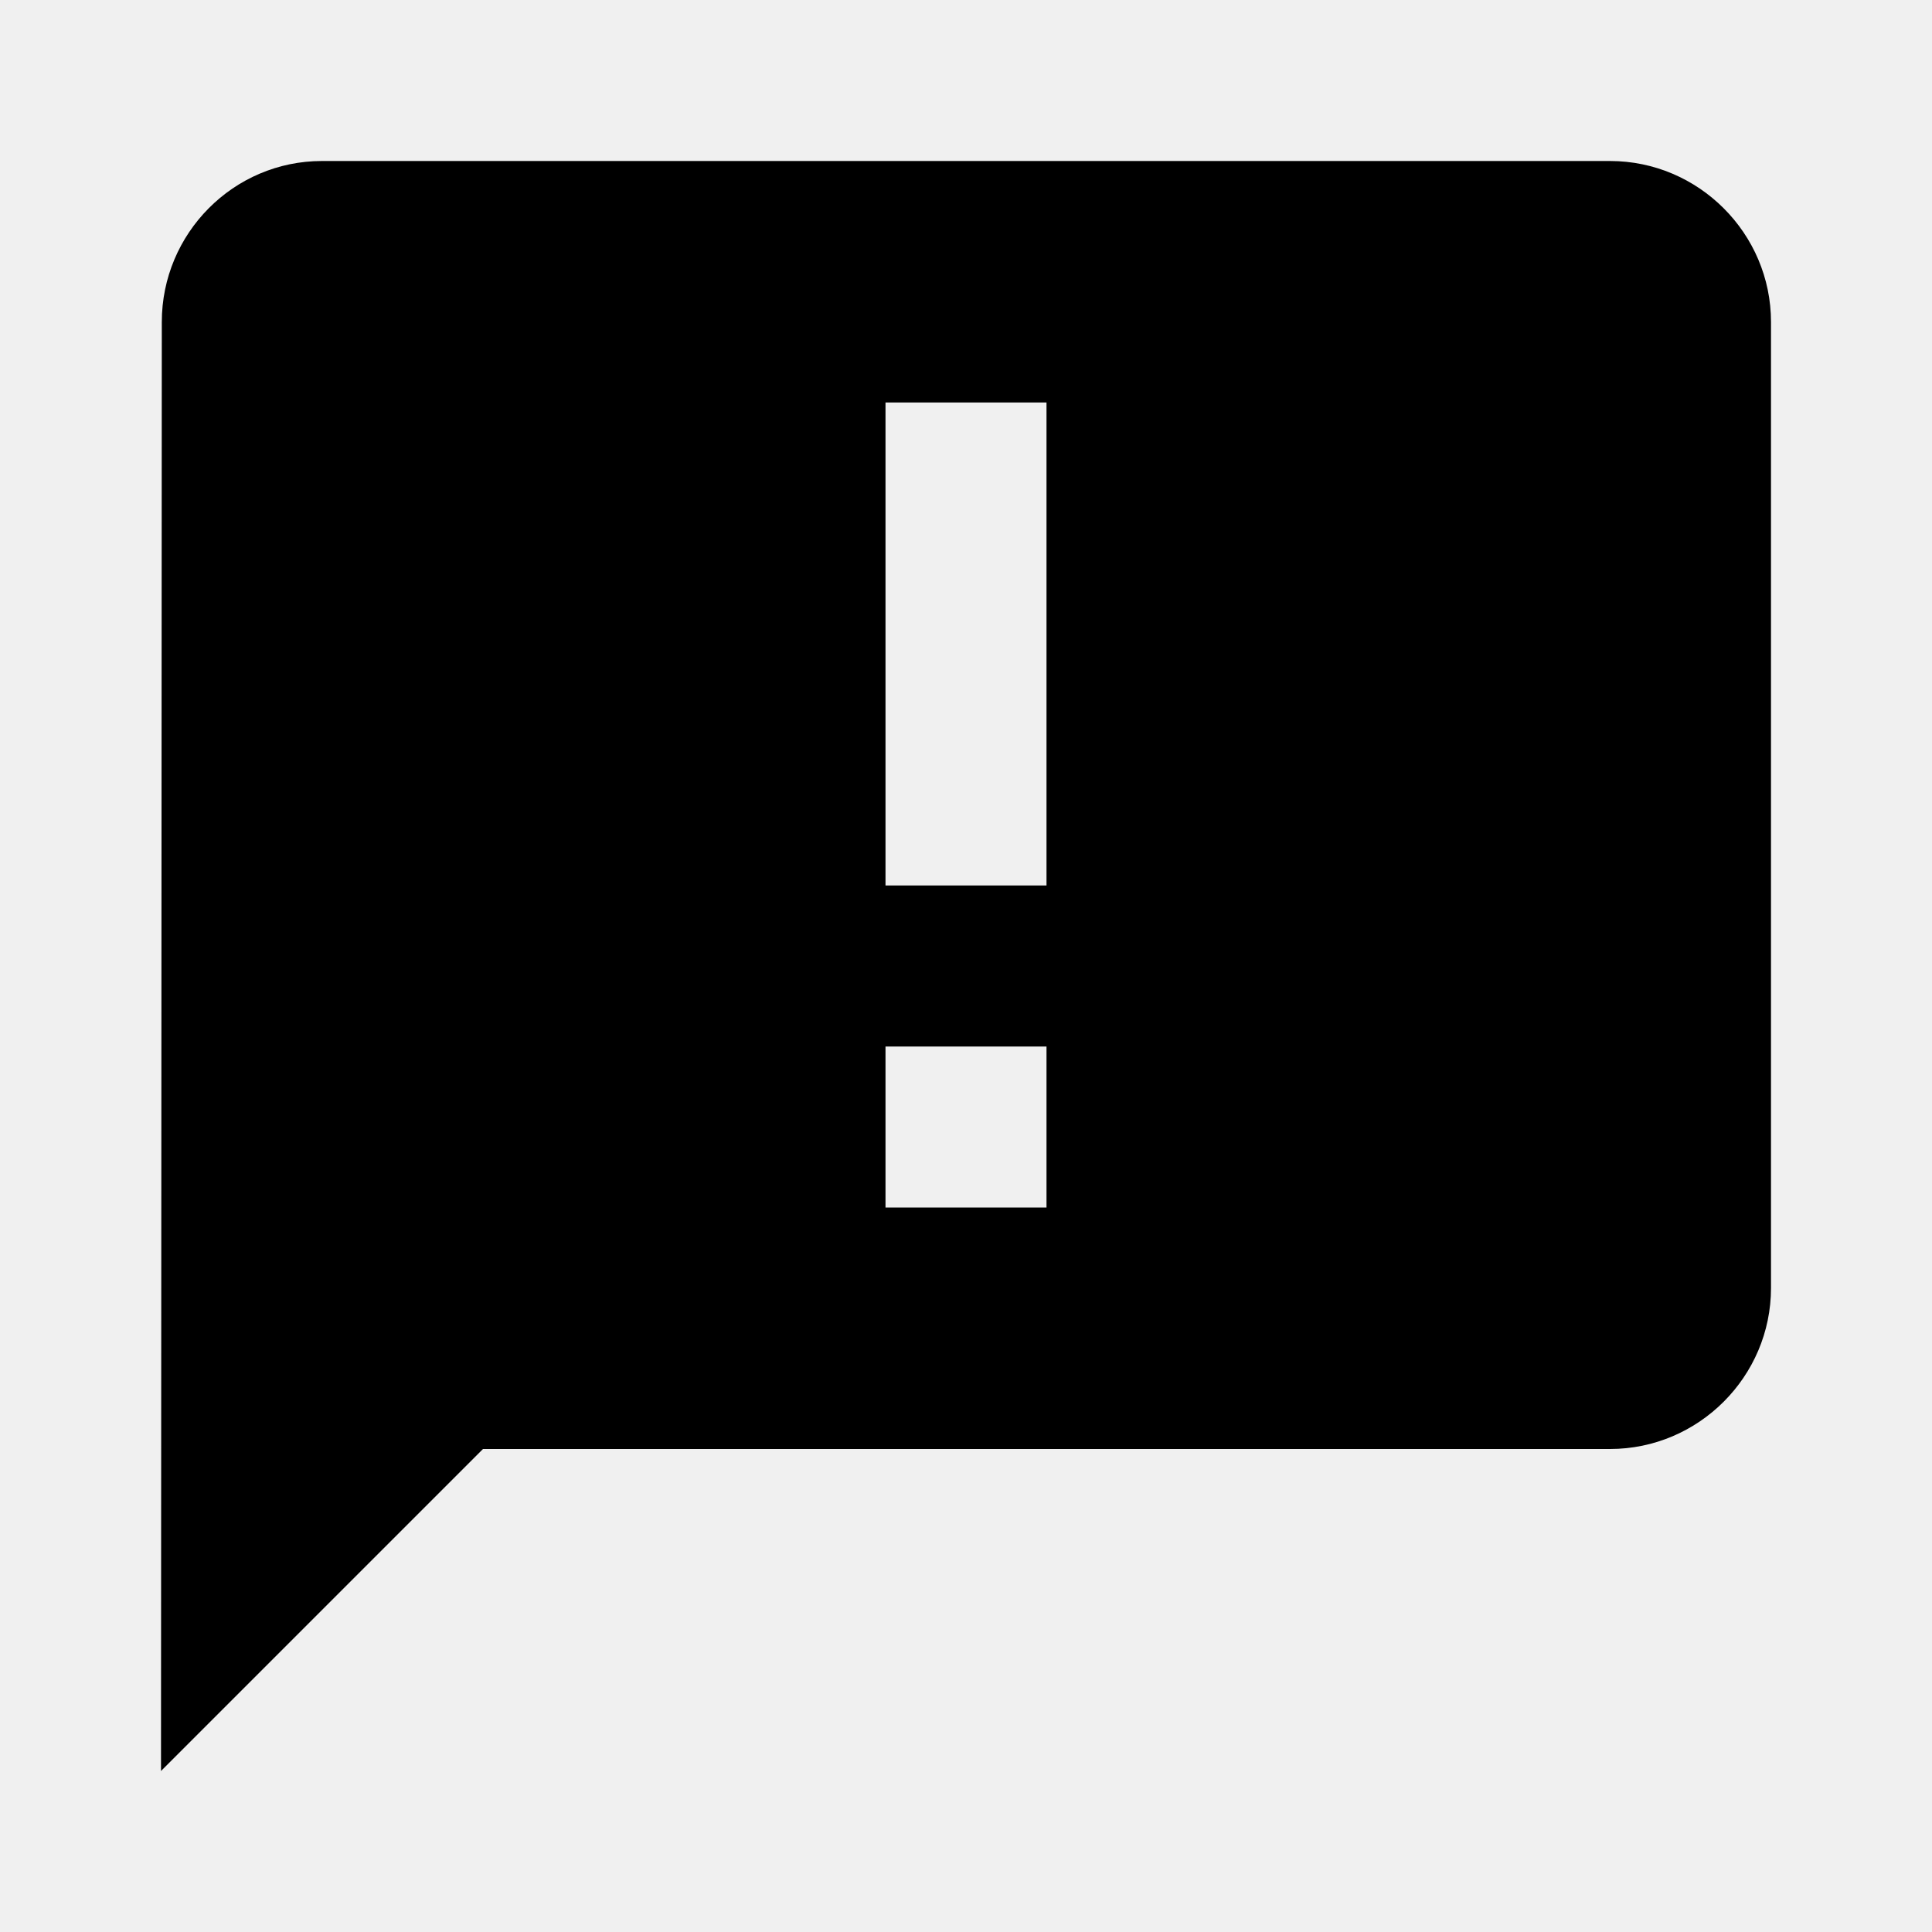
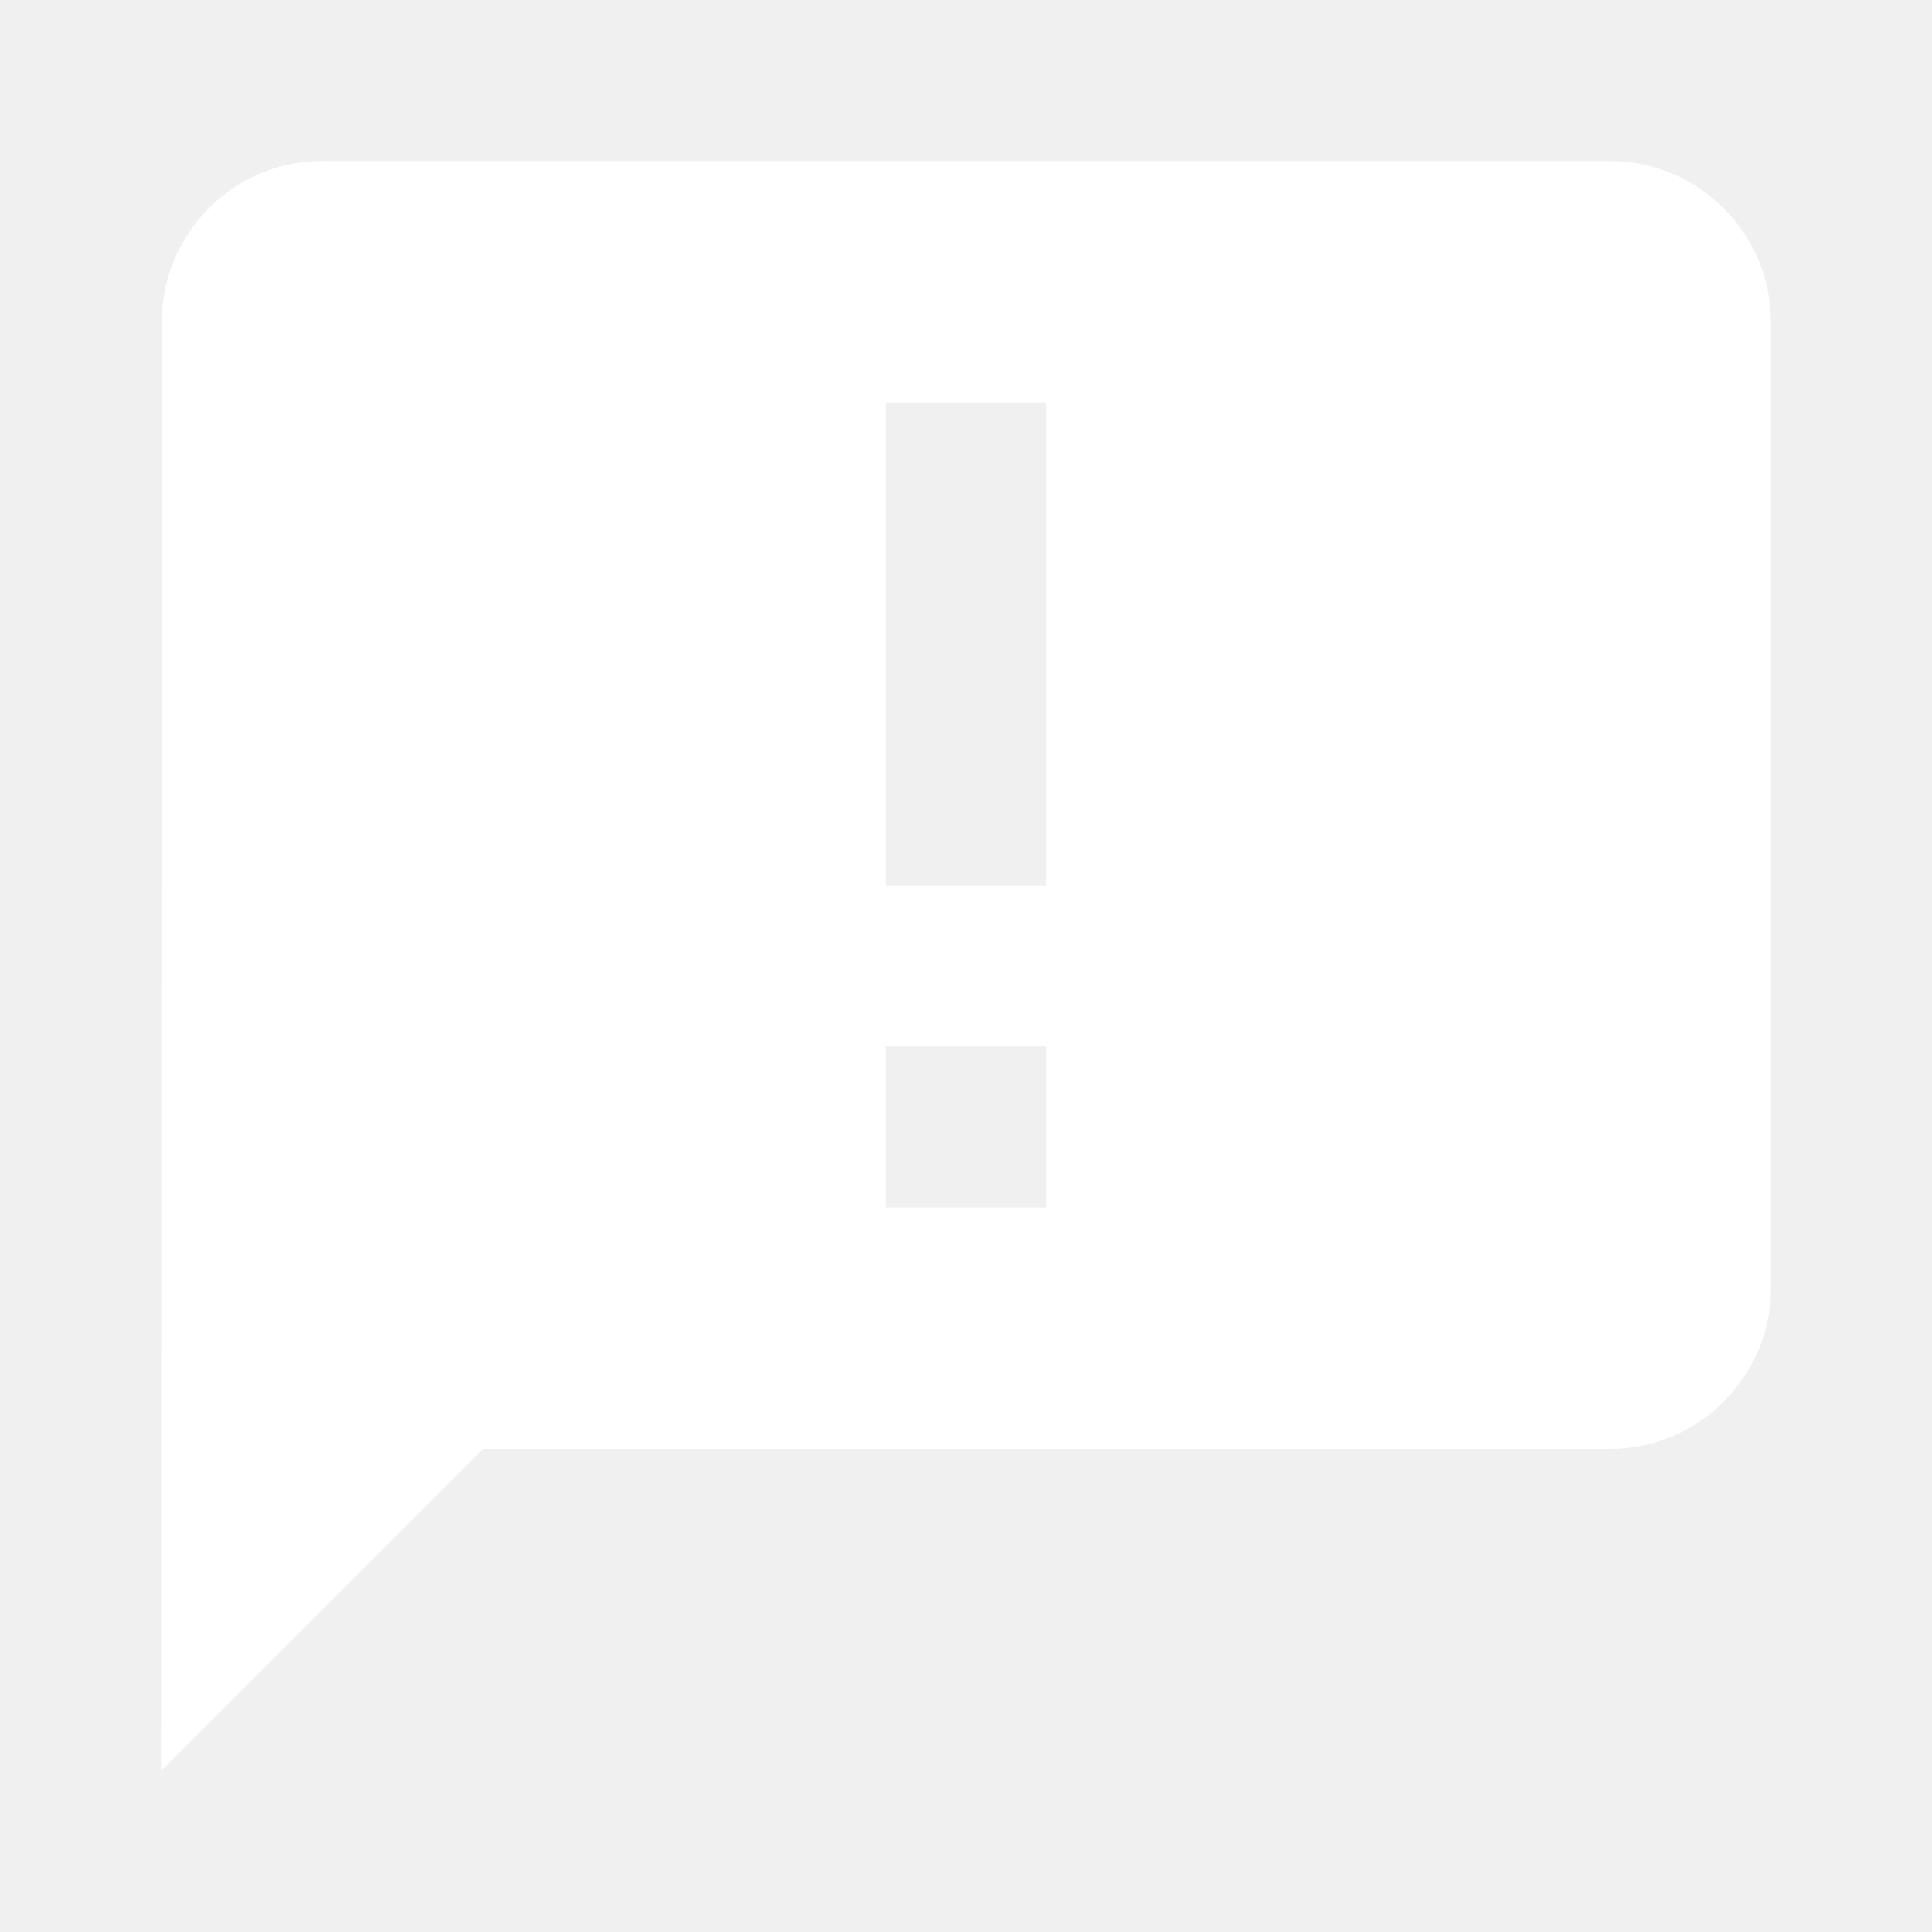
<svg xmlns="http://www.w3.org/2000/svg" width="24" height="24" viewBox="0 0 24 24">
-   <path d="M20 2h-16c-1.1 0-1.99.9-1.99 2l-.01 18 4-4h14c1.1 0 2-.9 2-2v-12c0-1.1-.9-2-2-2zm-7 9h-2v-6h2v6zm0 4h-2v-2h2v2z" />
+   <path d="M20 2h-16c-1.1 0-1.99.9-1.99 2l-.01 18 4-4h14c1.1 0 2-.9 2-2v-12c0-1.1-.9-2-2-2zm-7 9h-2v-6h2v6zm0 4h-2v-2h2v2z" fill="white" />
  <path d="M0 0h24v24h-24z" fill="none" />
</svg>
